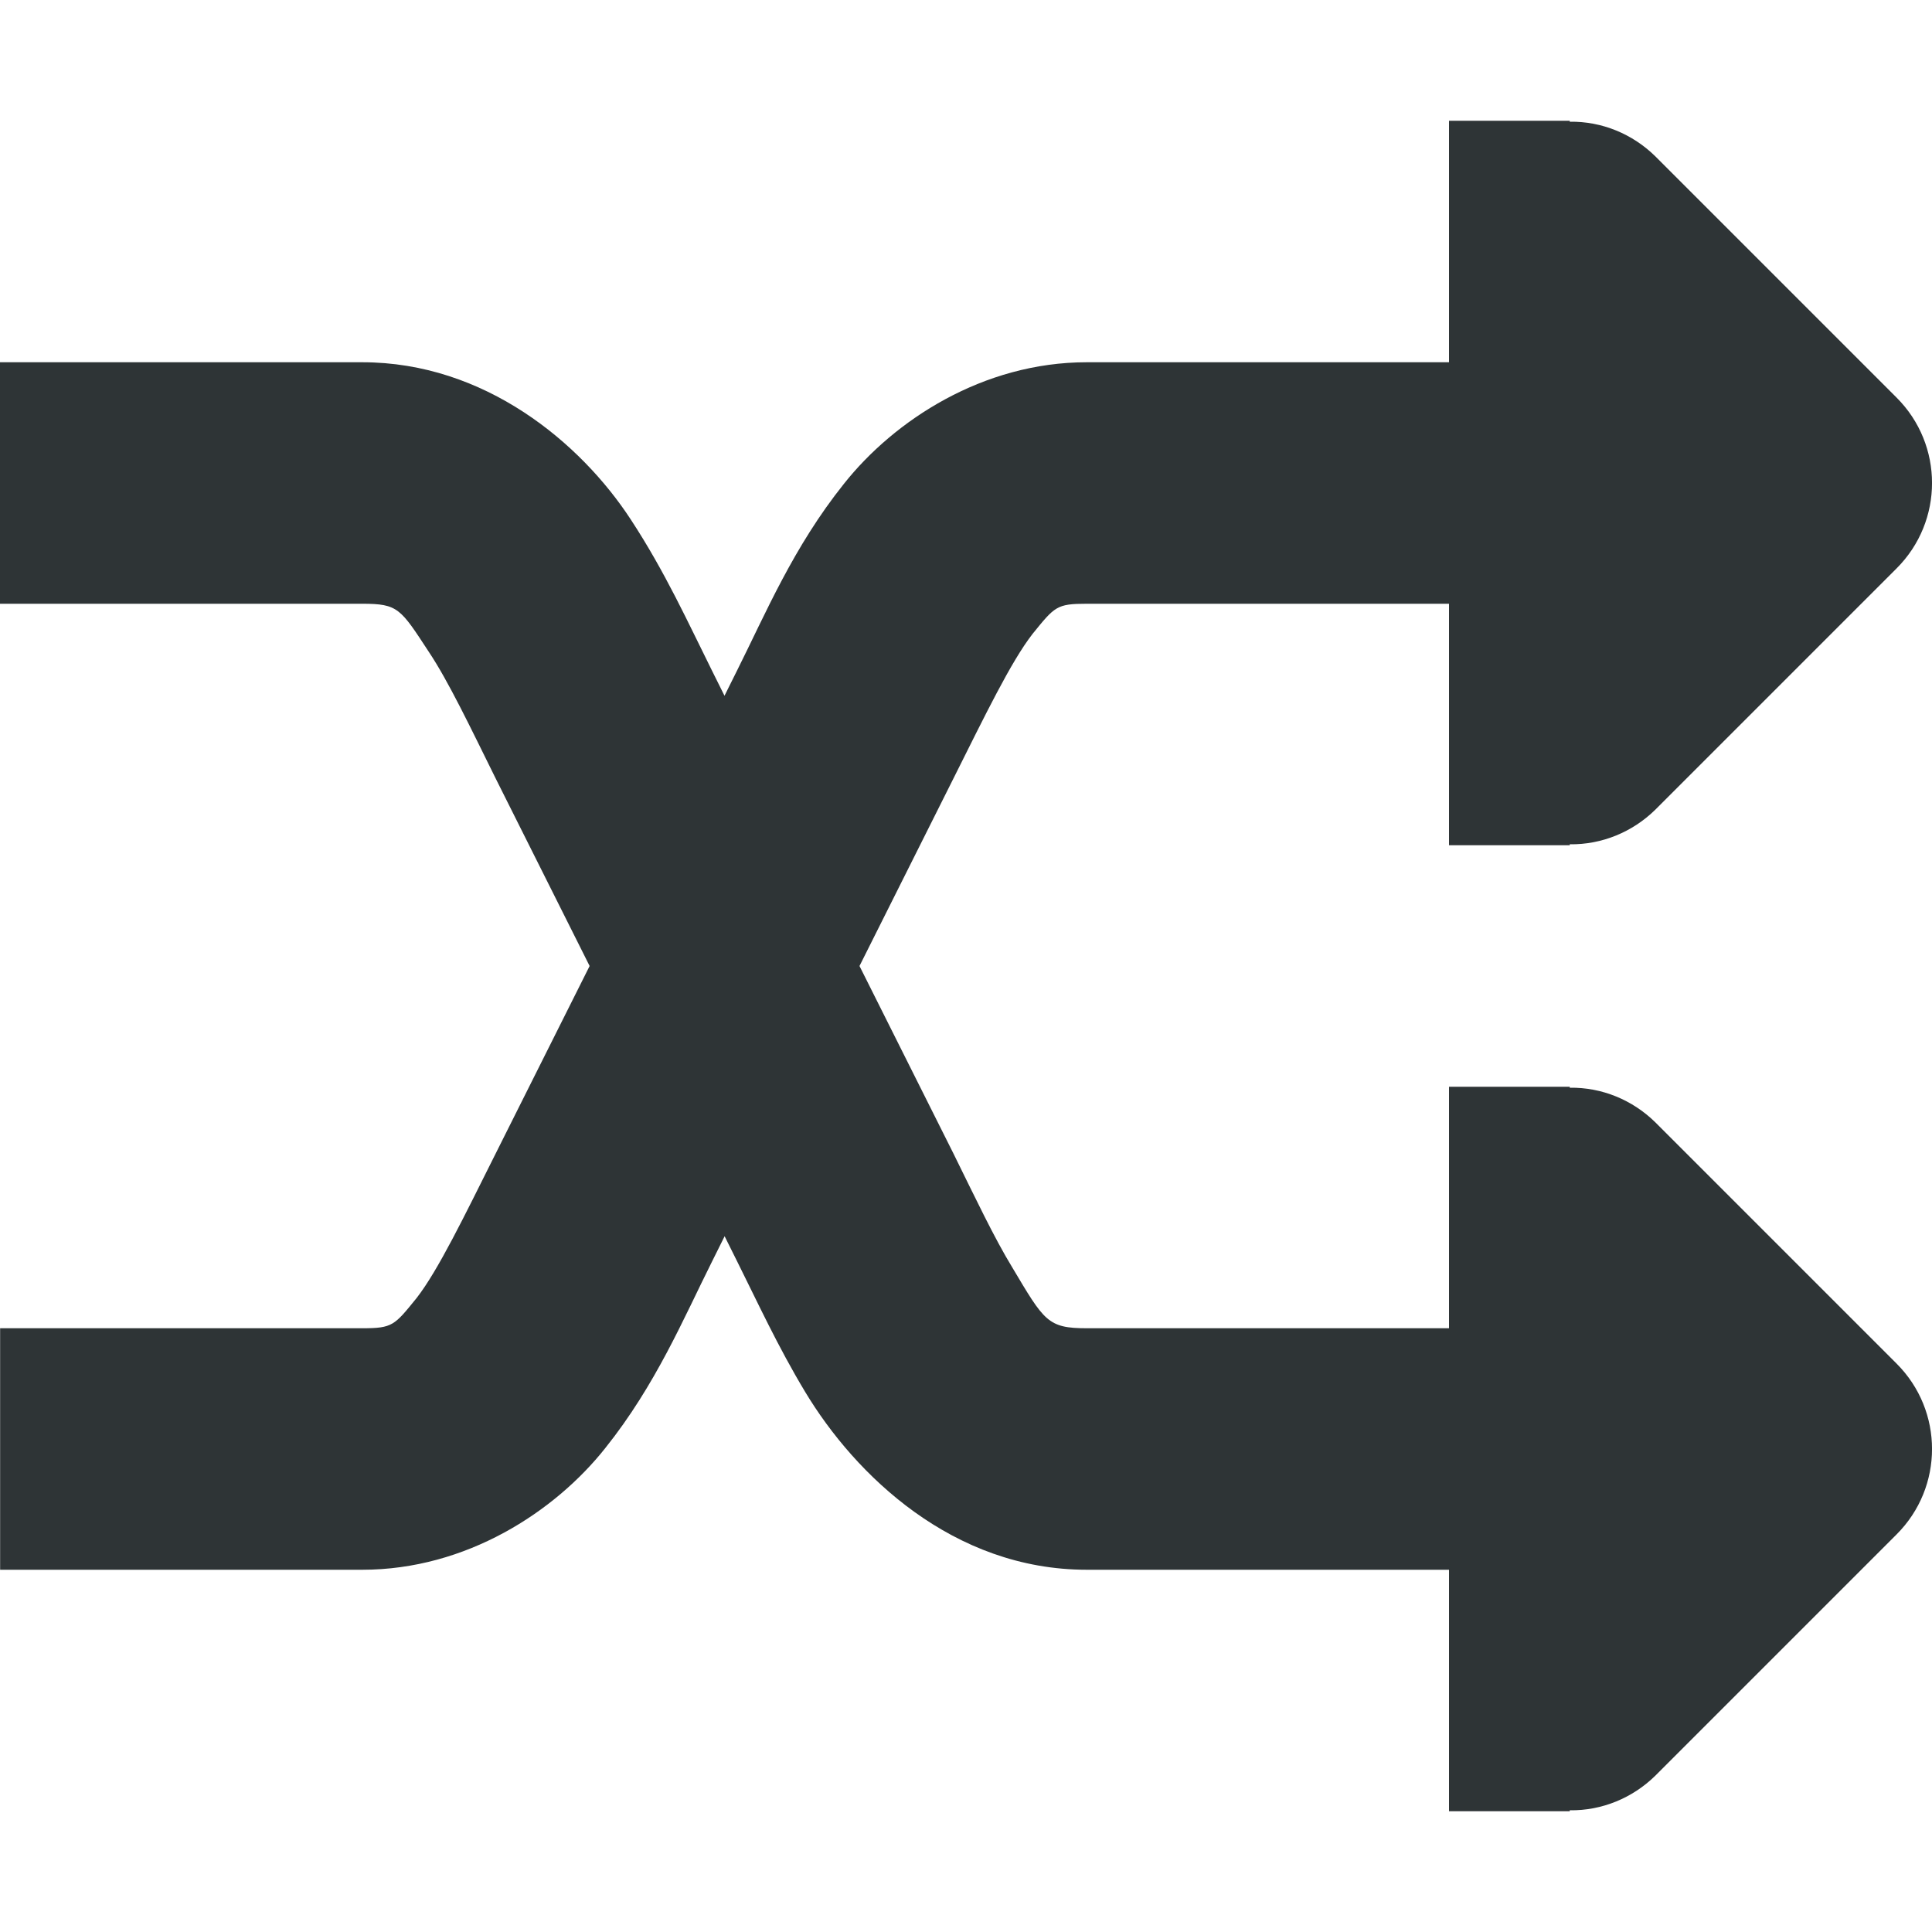
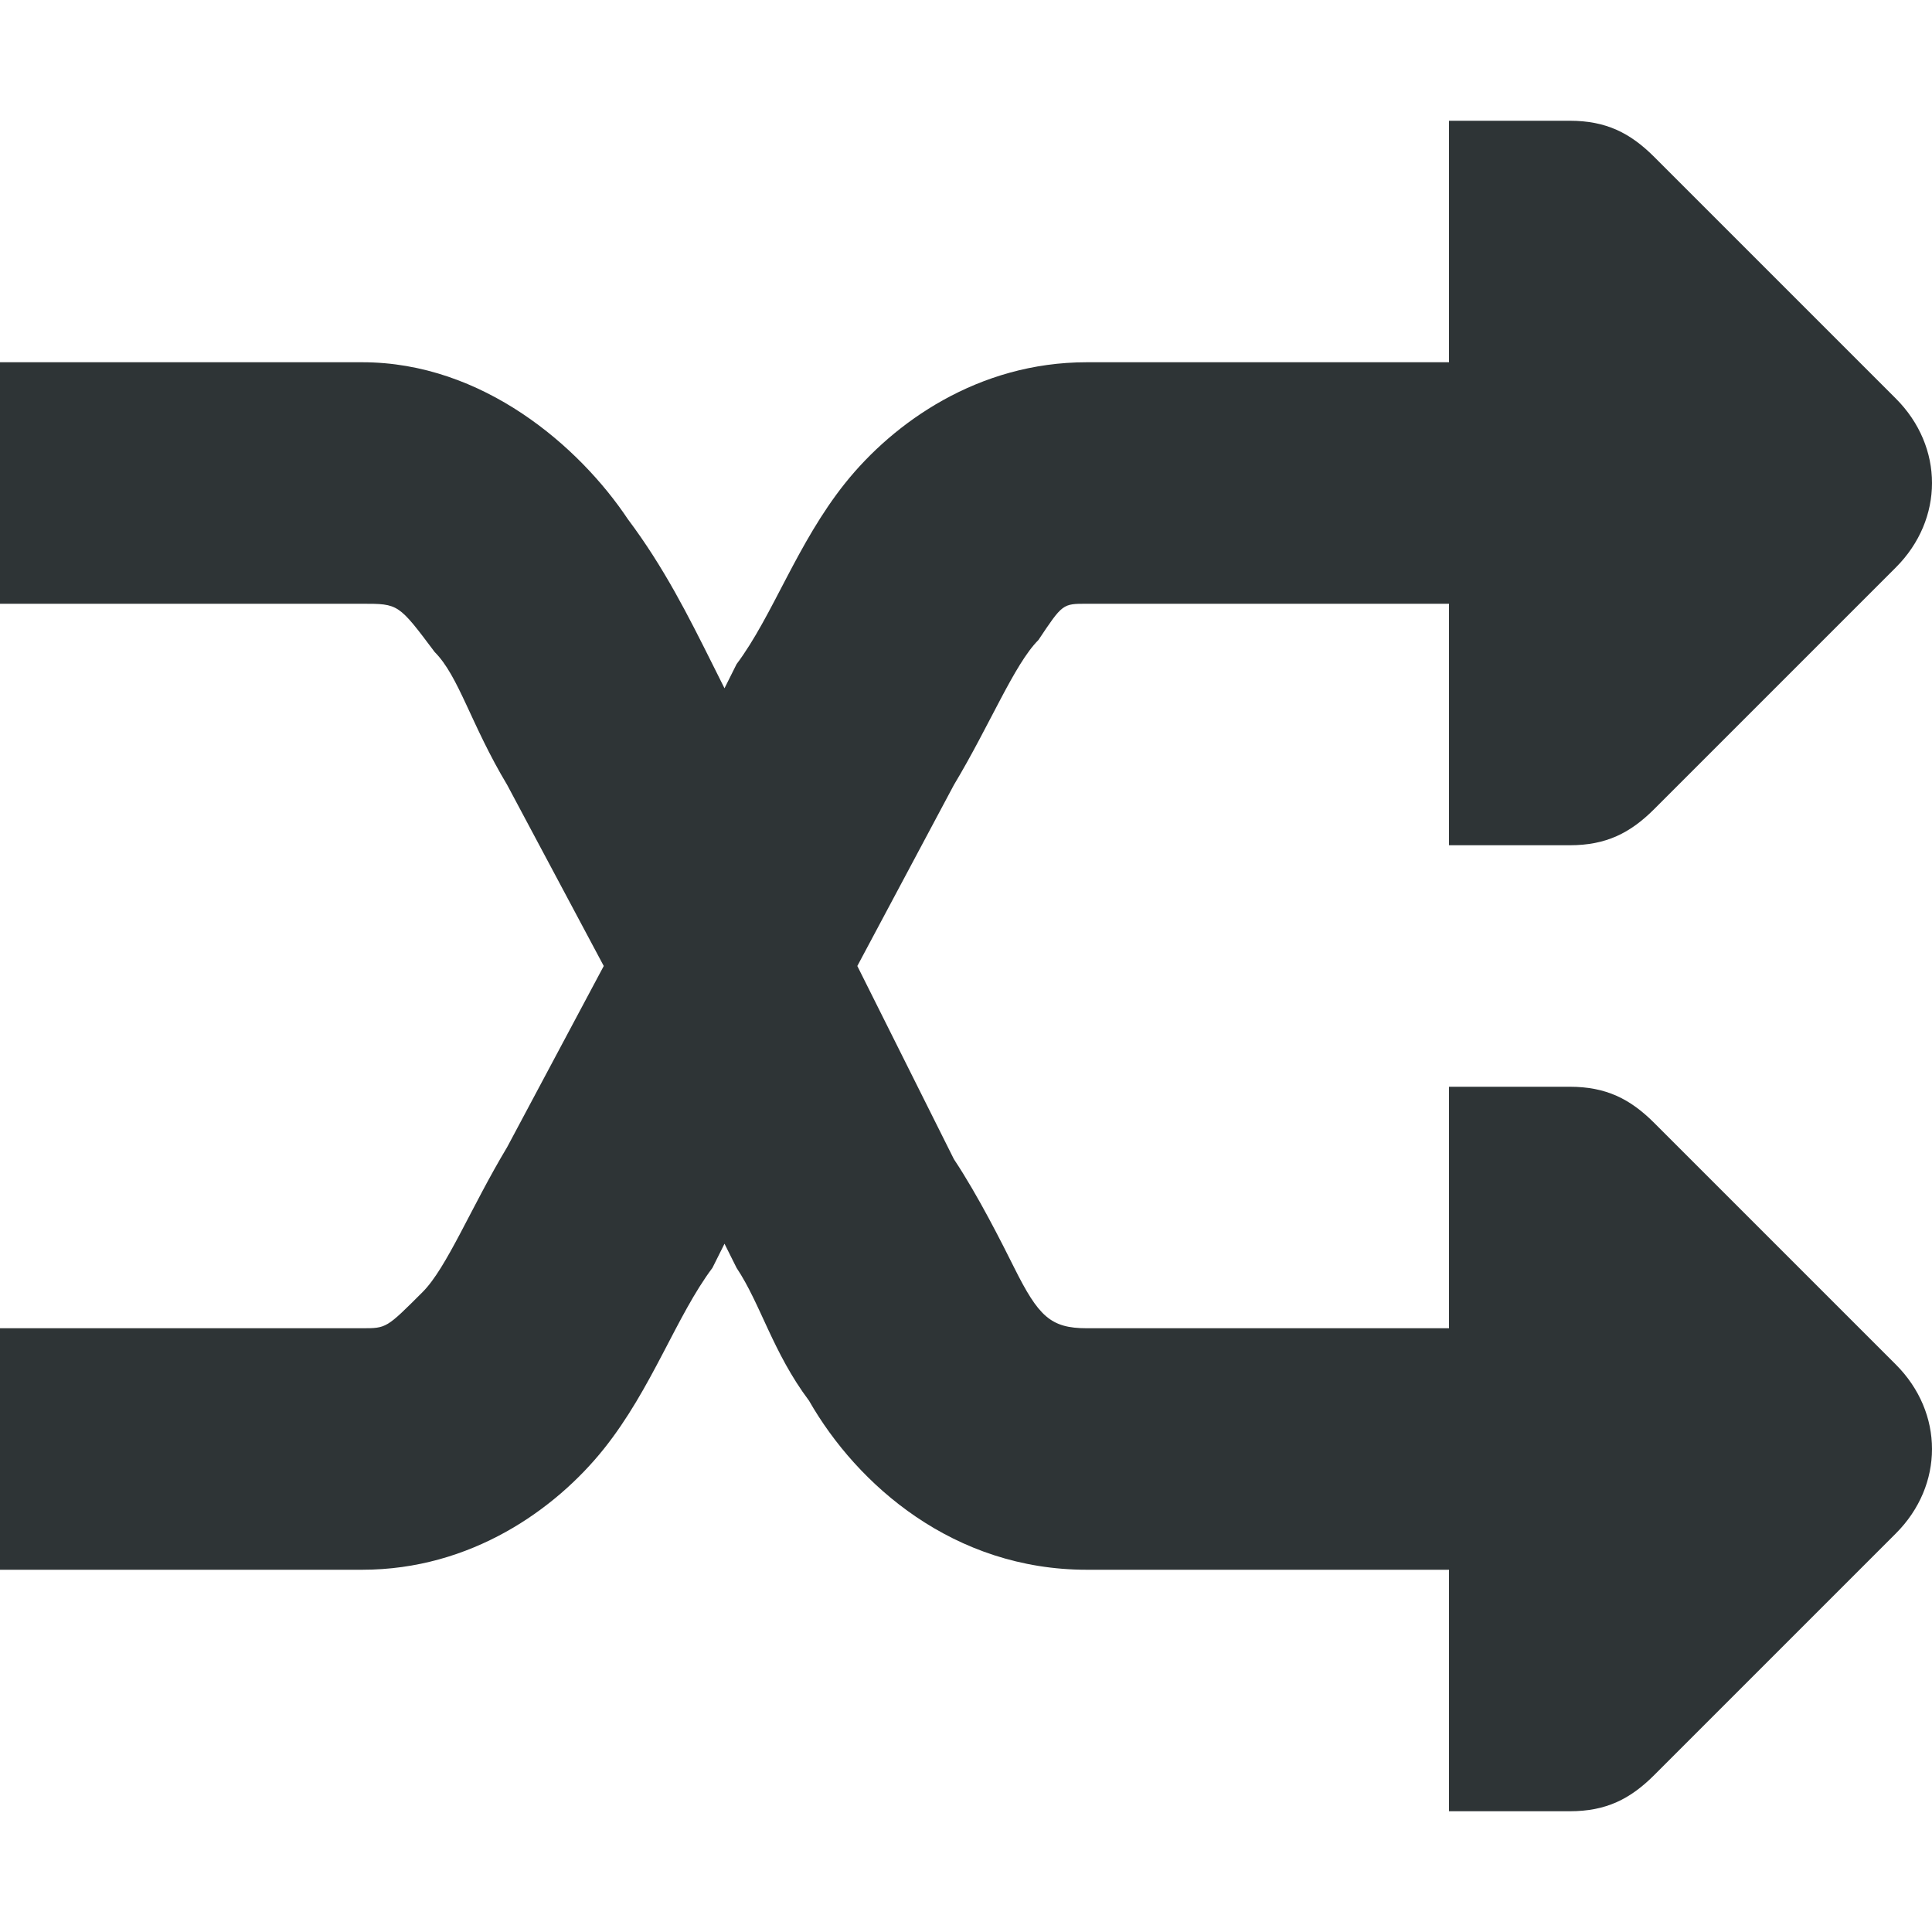
- <svg xmlns="http://www.w3.org/2000/svg" height="16px" viewBox="0 0 16 16" width="16px">
-   <path d="m 12 1 v 2 h -3 c -0.859 0 -1.594 0.48 -2.012 1.008 c -0.418 0.523 -0.648 1.074 -0.883 1.543 l -0.105 0.211 l -0.105 -0.211 c -0.191 -0.383 -0.387 -0.816 -0.672 -1.25 c -0.414 -0.633 -1.207 -1.301 -2.223 -1.301 h -3 v 2 h 3 c 0.297 0 0.316 0.039 0.551 0.398 c 0.164 0.246 0.344 0.625 0.555 1.051 l 0.777 1.551 l -0.777 1.551 c -0.262 0.523 -0.477 0.969 -0.656 1.199 c -0.184 0.227 -0.199 0.25 -0.449 0.25 h -3 v 2 h 3 c 0.859 0 1.594 -0.48 2.012 -1.008 c 0.418 -0.523 0.648 -1.074 0.883 -1.543 l 0.105 -0.211 l 0.105 0.211 c 0.164 0.328 0.336 0.703 0.562 1.078 c 0.414 0.688 1.223 1.473 2.332 1.473 h 3 v 2 h 1 v -0.008 c 0.266 0.004 0.52 -0.102 0.707 -0.285 l 2 -2 c 0.391 -0.391 0.391 -1.023 0 -1.414 l -2 -2 c -0.188 -0.184 -0.441 -0.289 -0.707 -0.285 v -0.008 h -1 v 2 h -3 c -0.324 0 -0.352 -0.059 -0.617 -0.504 c -0.148 -0.242 -0.305 -0.574 -0.488 -0.945 l -0.777 -1.551 l 0.777 -1.551 c 0.262 -0.523 0.477 -0.969 0.656 -1.199 c 0.184 -0.227 0.199 -0.25 0.449 -0.25 h 3 v 2 h 1 v -0.008 c 0.266 0.004 0.52 -0.102 0.707 -0.285 l 2 -2 c 0.391 -0.391 0.391 -1.023 0 -1.414 l -2 -2 c -0.188 -0.184 -0.441 -0.289 -0.707 -0.285 v -0.008 z m 0 0" fill="#2e3436" />
+ <svg xmlns="http://www.w3.org/2000/svg" width="16" height="16" viewBox="0 0 16 16">
+   <path d="M12 1v2H9c-0.9 0-1.6 0.5-2 1c-0.4 0.5-0.6 1.1-0.9 1.5l-0.1 0.2L5.9 5.5c-0.2-0.4-0.4-0.8-0.7-1.2C4.8 3.7 4 3 3 3H0v2h3c0.3 0 0.3 0 0.6 0.4c0.2 0.2 0.3 0.6 0.6 1.1L5 8l-0.8 1.5c-0.3 0.5-0.5 1-0.7 1.2C3.2 11 3.2 11 3 11H0v2h3c0.9 0 1.6-0.5 2-1c0.4-0.5 0.6-1.1 0.9-1.5l0.1-0.2L6.1 10.5c0.2 0.3 0.3 0.7 0.6 1.1c0.4 0.7 1.2 1.4 2.3 1.4h3v2h1c0.3 0 0.5-0.1 0.7-0.3l2-2c0.4-0.4 0.4-1 0-1.4l-2-2c-0.2-0.2-0.4-0.3-0.7-0.3h-1v2H9c-0.3 0-0.4-0.1-0.6-0.5c-0.1-0.2-0.3-0.6-0.5-0.9L7.1 8l0.8-1.5c0.3-0.5 0.5-1 0.7-1.2C8.8 5 8.8 5 9 5h3v2h1c0.3 0 0.5-0.1 0.7-0.3l2-2c0.4-0.4 0.4-1 0-1.4l-2-2C13.5 1.1 13.3 1 13 1h-1z" fill="#2e3436" />
</svg>
